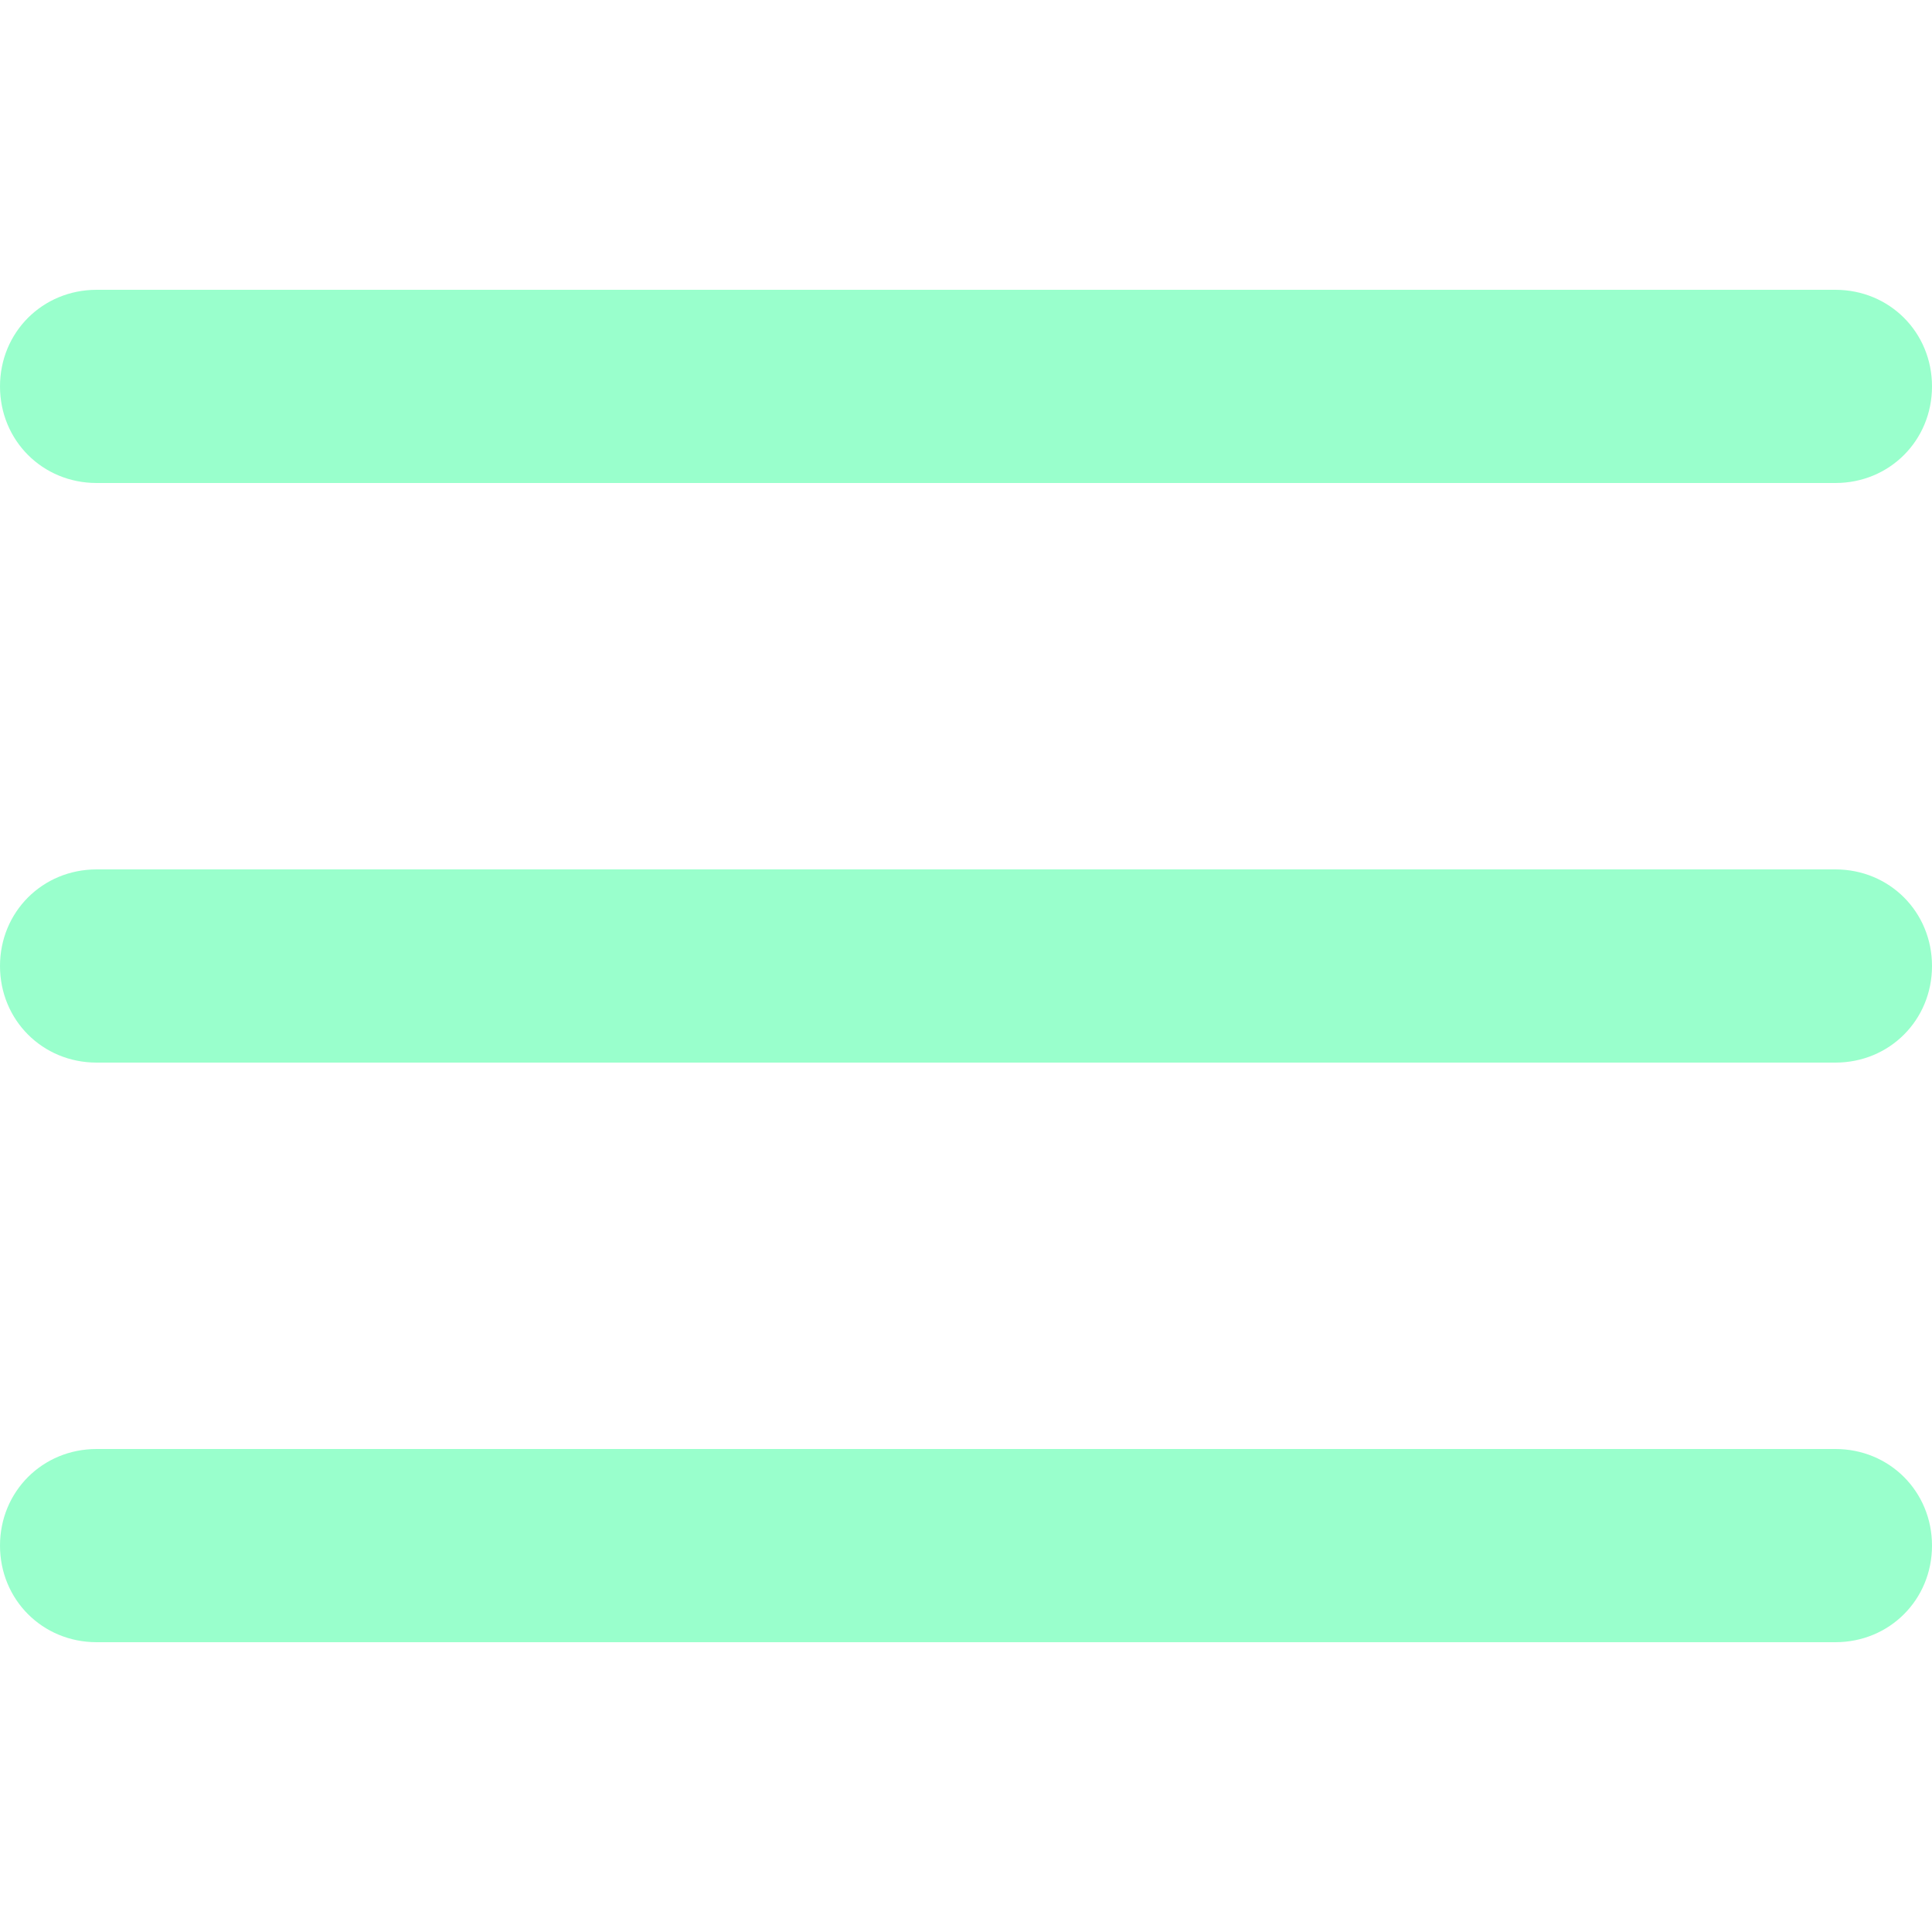
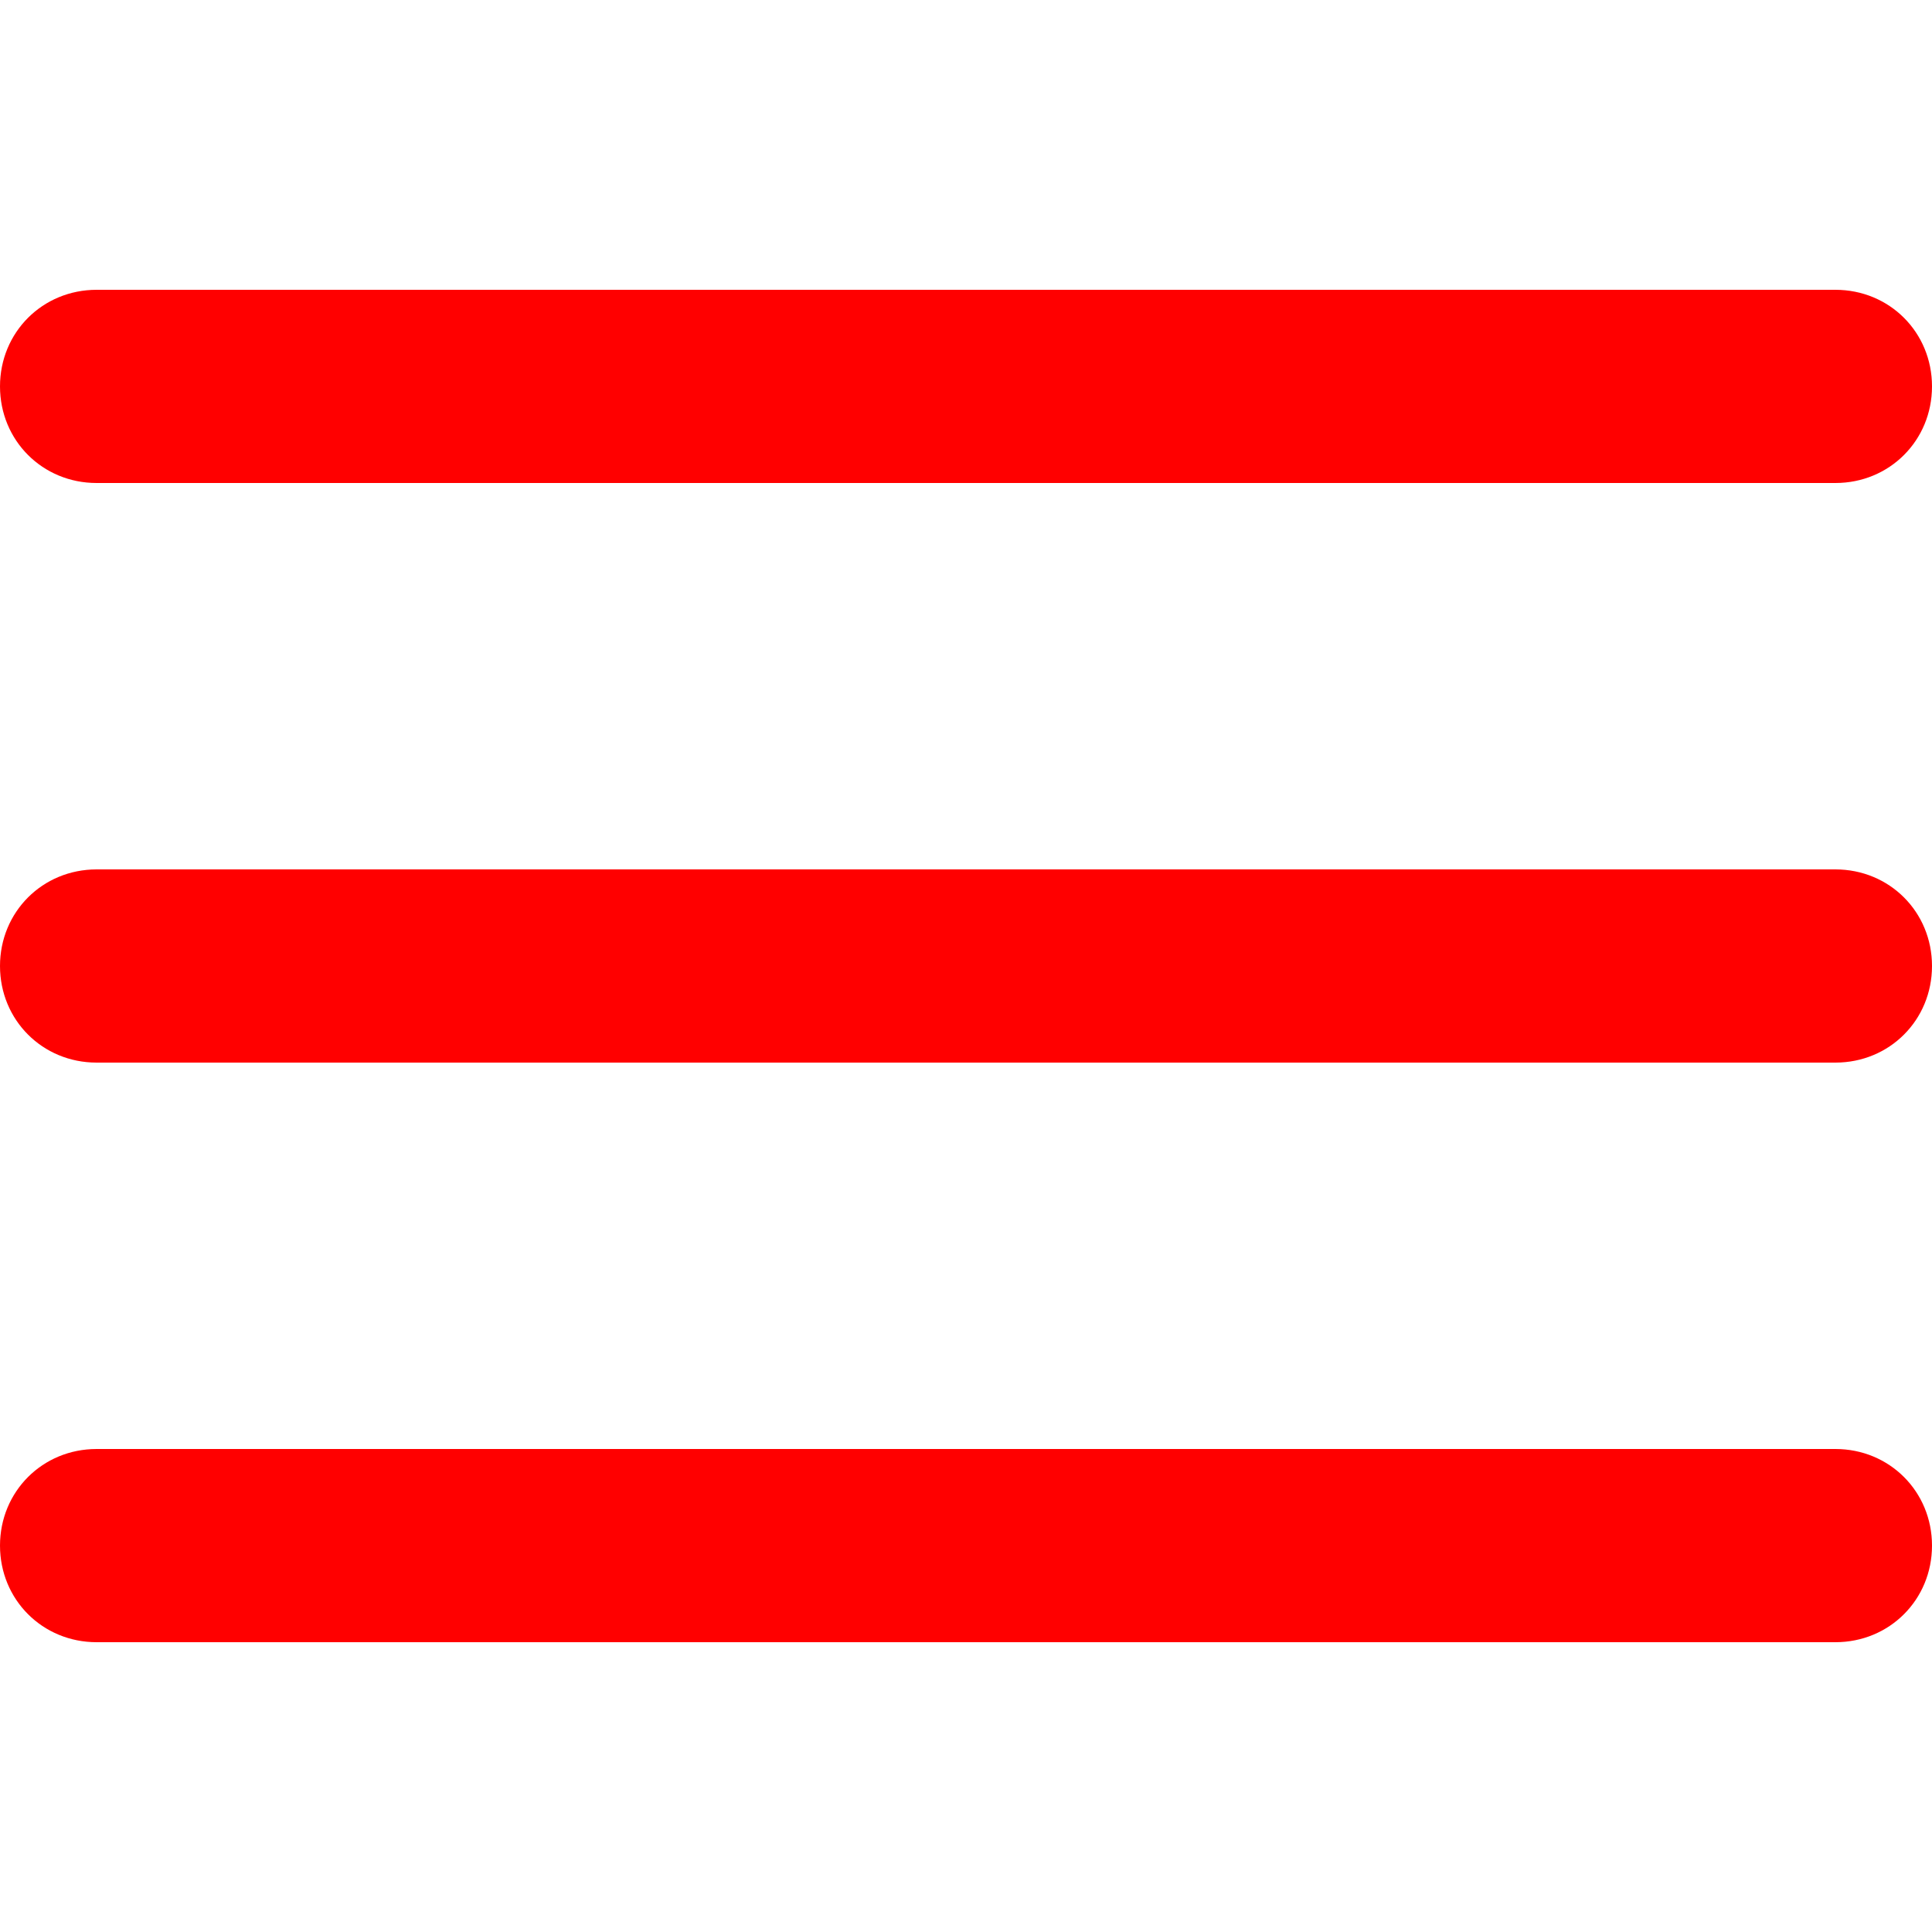
<svg xmlns="http://www.w3.org/2000/svg" version="1.1" id="Capa_1" x="0px" y="0px" viewBox="0 0 50 50" style="enable-background:new 0 0 50 50;" xml:space="preserve">
  <style type="text/css">
- 	.st0{fill:#99FFCC;}
+ 	.st0{fill:#FF0000;}
</style>
-   <path class="st0" d="M0,10L0,10c0,1.4,1.1,2.5,2.5,2.5h45c1.4,0,2.5-1.1,2.5-2.5v0c0-1.4-1.1-2.5-2.5-2.5h-45C1.1,7.5,0,8.6,0,10z   M0,25L0,25c0,1.4,1.1,2.5,2.5,2.5h45c1.4,0,2.5-1.1,2.5-2.5v0c0-1.4-1.1-2.5-2.5-2.5h-45C1.1,22.5,0,23.6,0,25z M0,40L0,40  c0,1.4,1.1,2.5,2.5,2.5h45c1.4,0,2.5-1.1,2.5-2.5v0c0-1.4-1.1-2.5-2.5-2.5h-45C1.1,37.5,0,38.6,0,40z" />
+   <path class="st0" d="M0,10L0,10c0,1.4,1.1,2.5,2.5,2.5h45c1.4,0,2.5-1.1,2.5-2.5l0,0c0-1.4-1.1-2.5-2.5-2.5h-45C1.1,7.5,0,8.6,0,10z   M0,25L0,25c0,1.4,1.1,2.5,2.5,2.5h45c1.4,0,2.5-1.1,2.5-2.5l0,0c0-1.4-1.1-2.5-2.5-2.5h-45C1.1,22.5,0,23.6,0,25z M0,40L0,40  c0,1.4,1.1,2.5,2.5,2.5h45c1.4,0,2.5-1.1,2.5-2.5l0,0c0-1.4-1.1-2.5-2.5-2.5h-45C1.1,37.5,0,38.6,0,40z" />
</svg>
